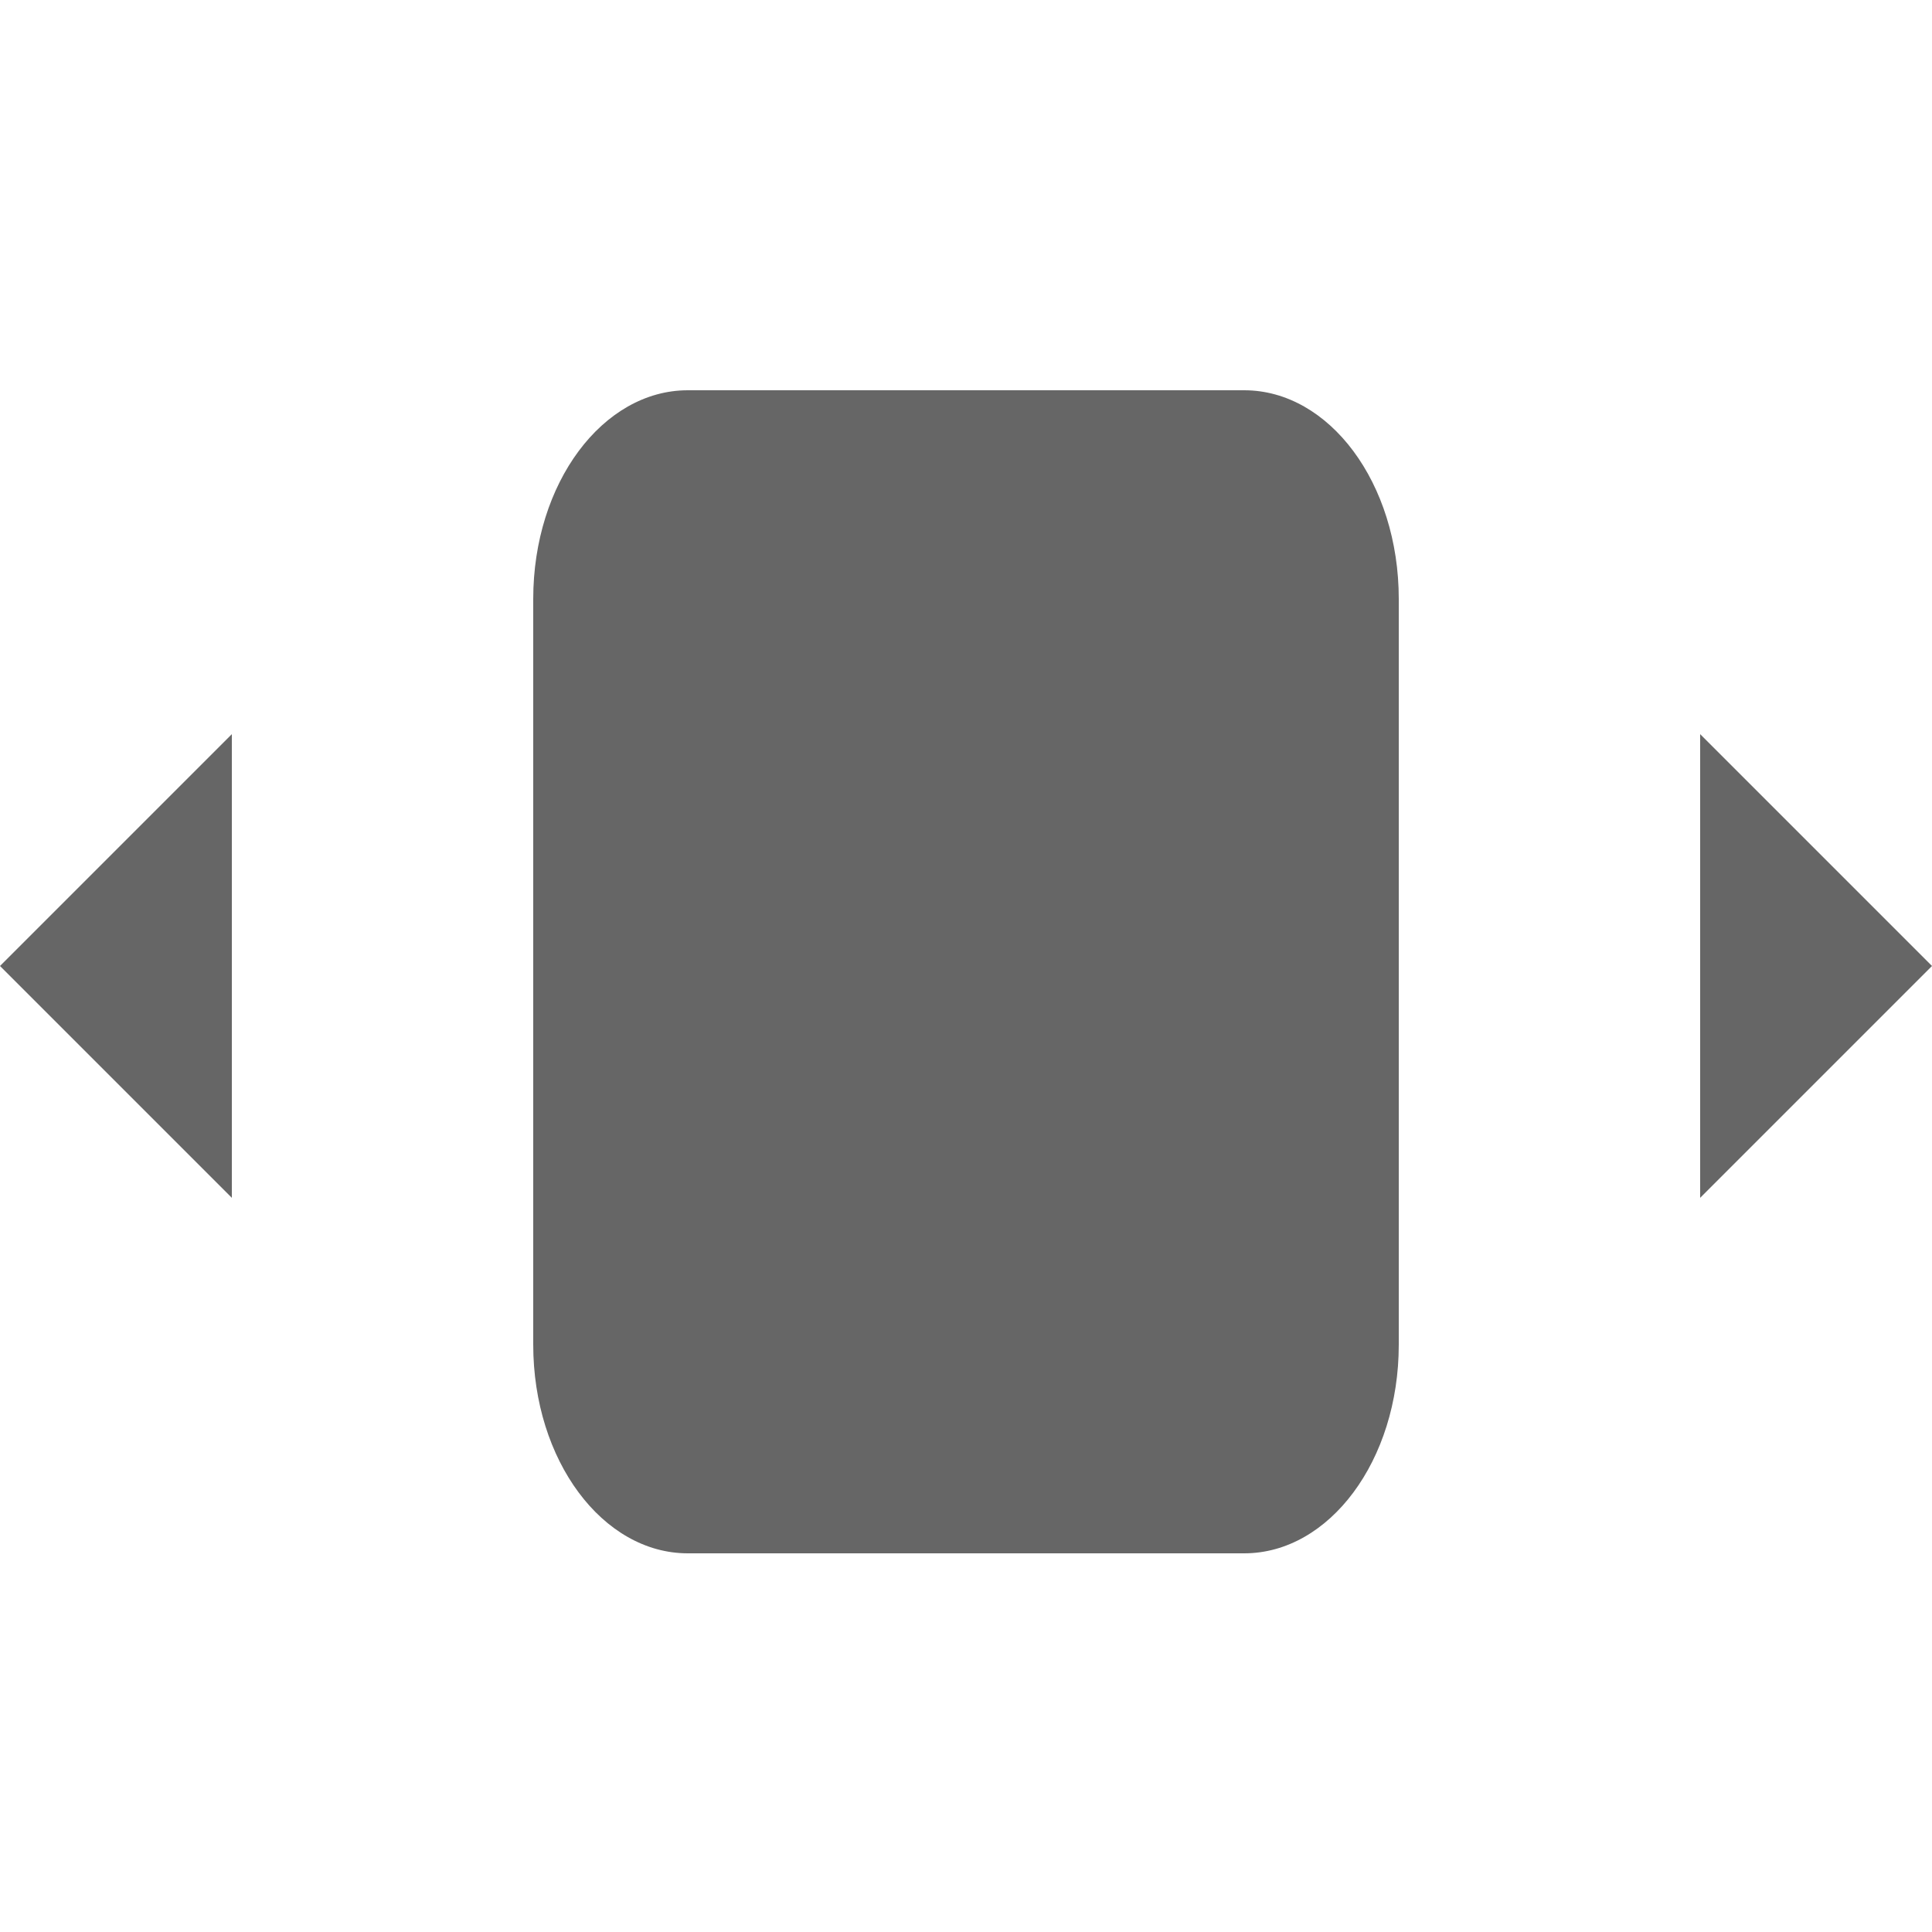
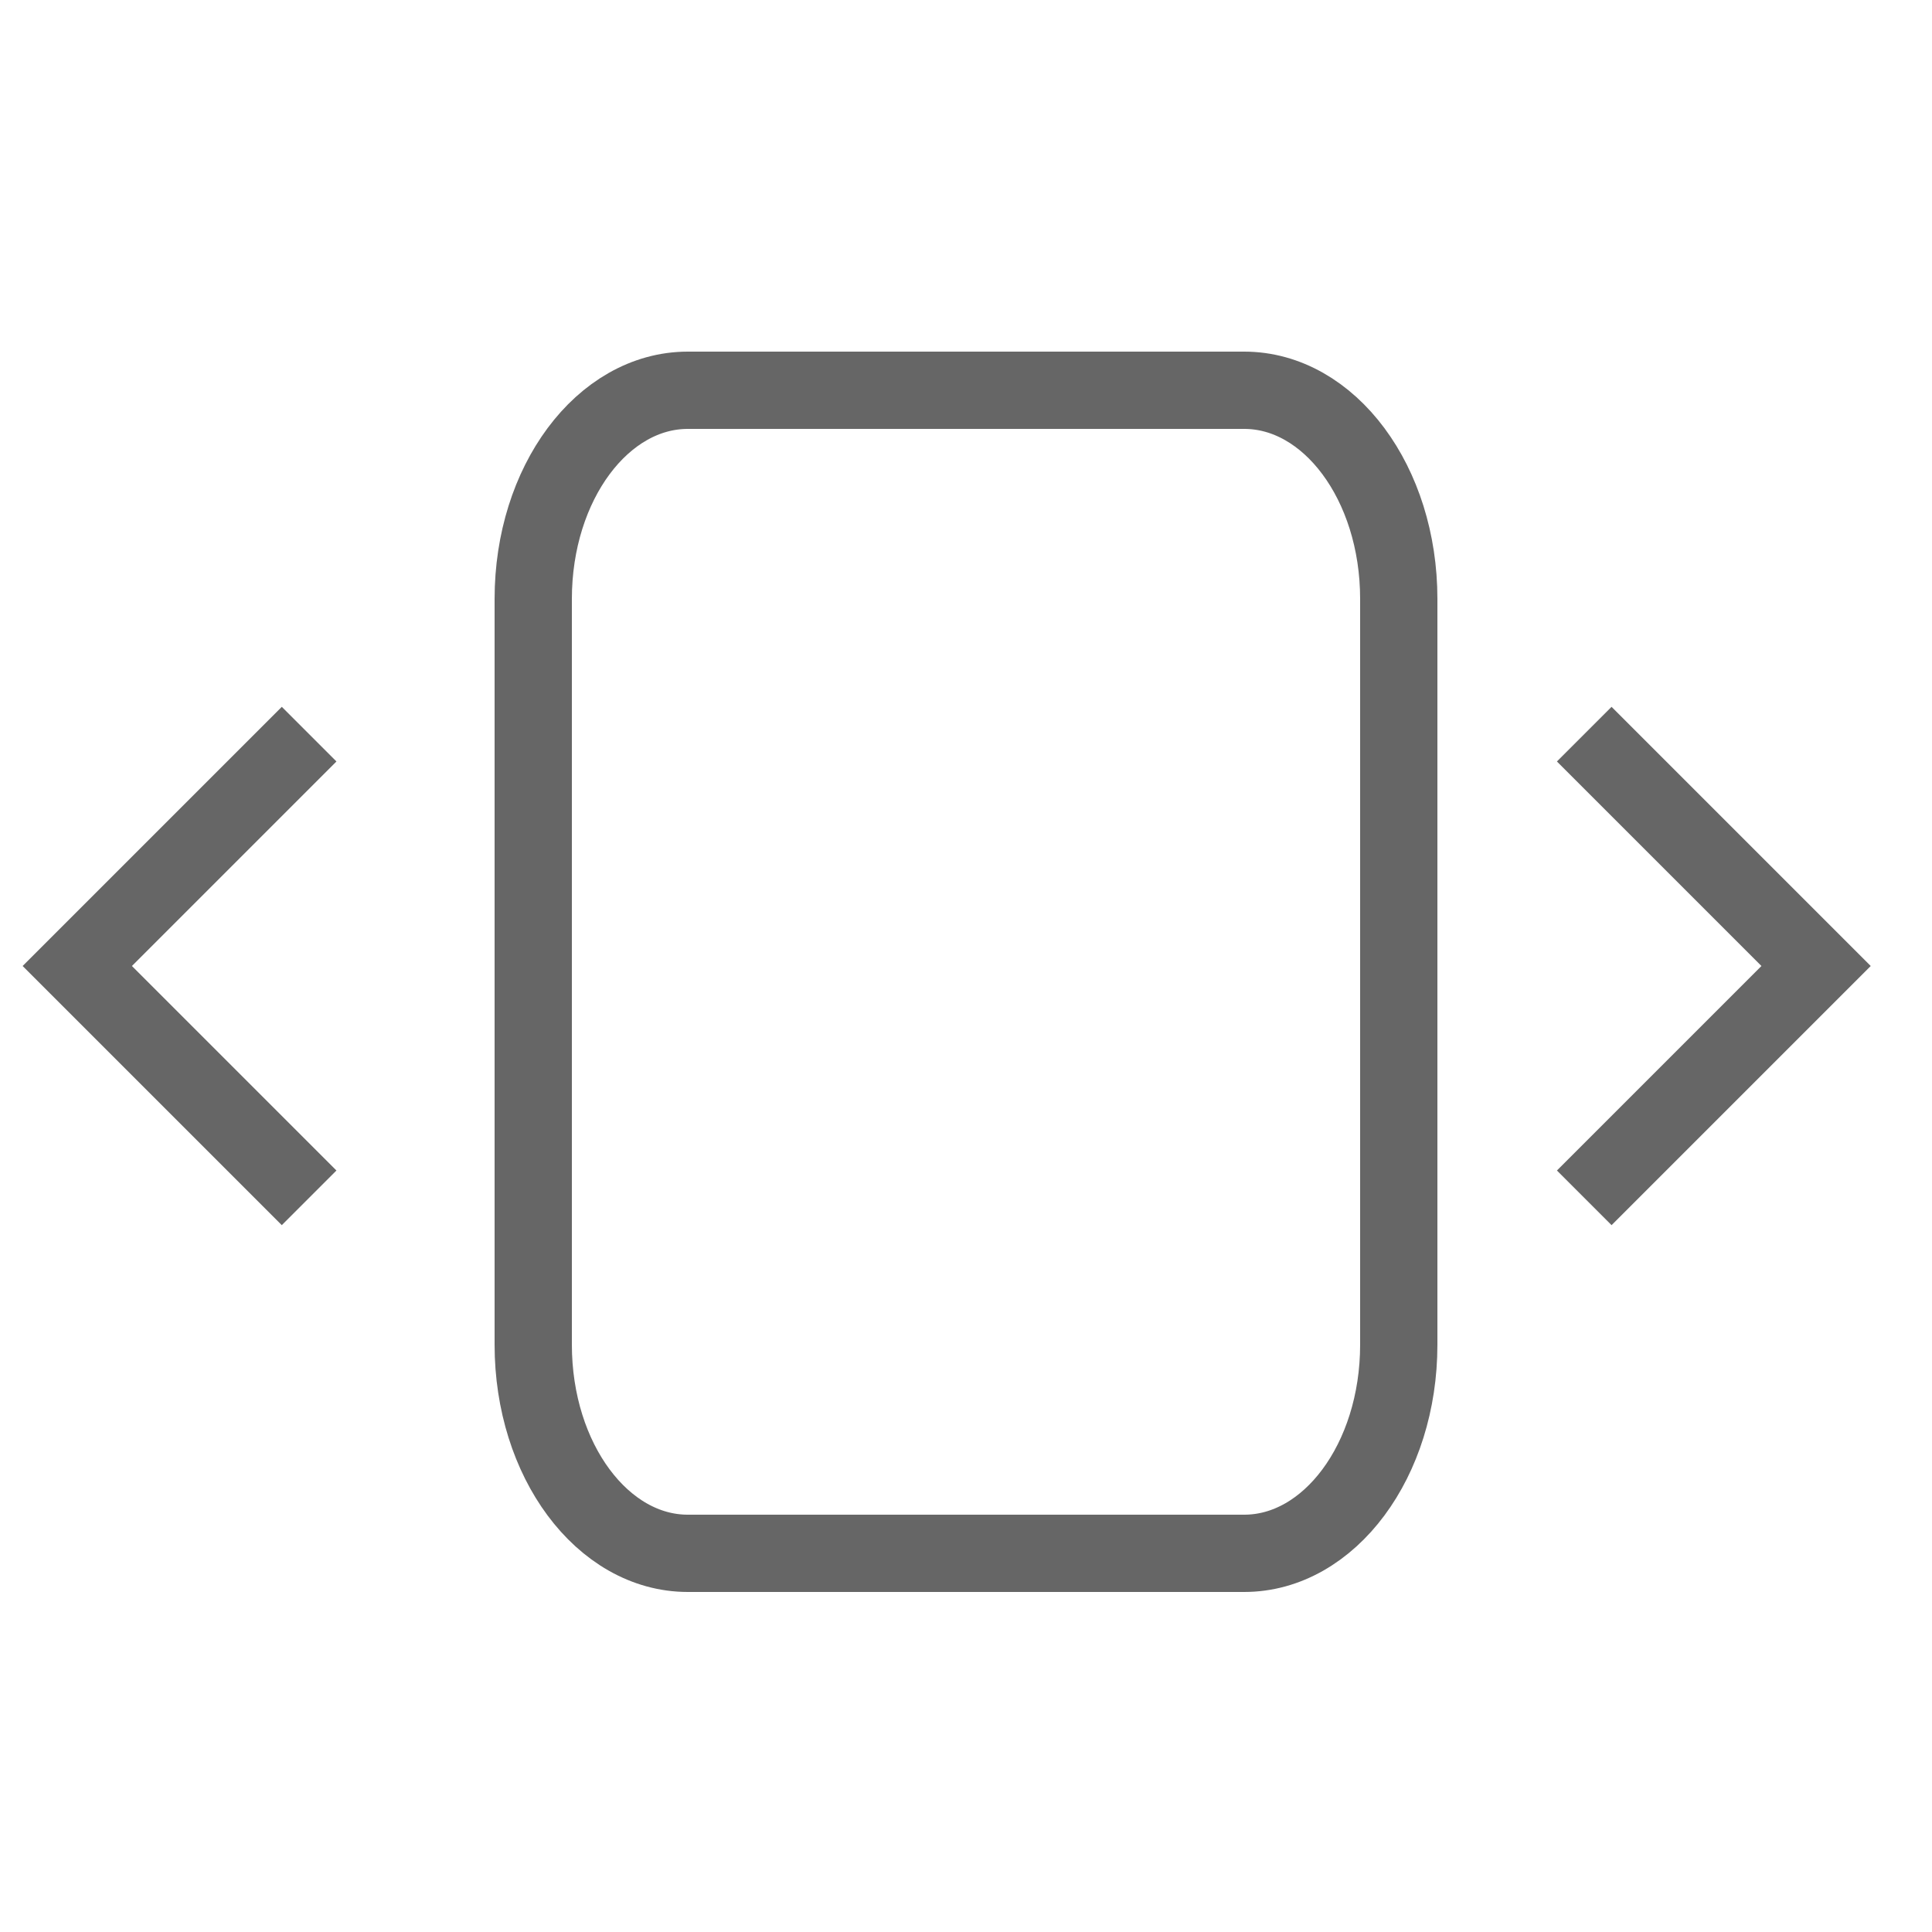
<svg xmlns="http://www.w3.org/2000/svg" version="1.1" id="Layer_1" x="0px" y="0px" viewBox="0 0 50 50" enable-background="new 0 0 50 50" xml:space="preserve">
-   <path fill="#666666" d="M36.2,34.8c0,3-1.8,5.4-4,5.4H17.8c-2.2,0-4-2.4-4-5.4V15.5c0-3,1.8-5.4,4-5.4h14.4c2.2,0,4,2.4,4,5.4V34.8z  " />
-   <polygon fill="#666666" points="44,19 50,25 44,31 " />
-   <polyline fill="#666666" points="6,31 0,25 6,19 " />
+   <path fill="none" stroke="#666666" stroke-width="2" d="M36.2,34.8c0,3-1.8,5.4-4,5.4H17.8c-2.2,0-4-2.4-4-5.4V15.5c0-3,1.8-5.4,4-5.4h14.4c2.2,0,4,2.4,4,5.4V34.8z  " />
+   <polyline fill="none" stroke="#666666" stroke-width="2" points="41,19 47,25 41,31 " />
+   <polyline fill="none" stroke="#666666" stroke-width="2" points="8,31 2,25 8,19 " />
</svg>
